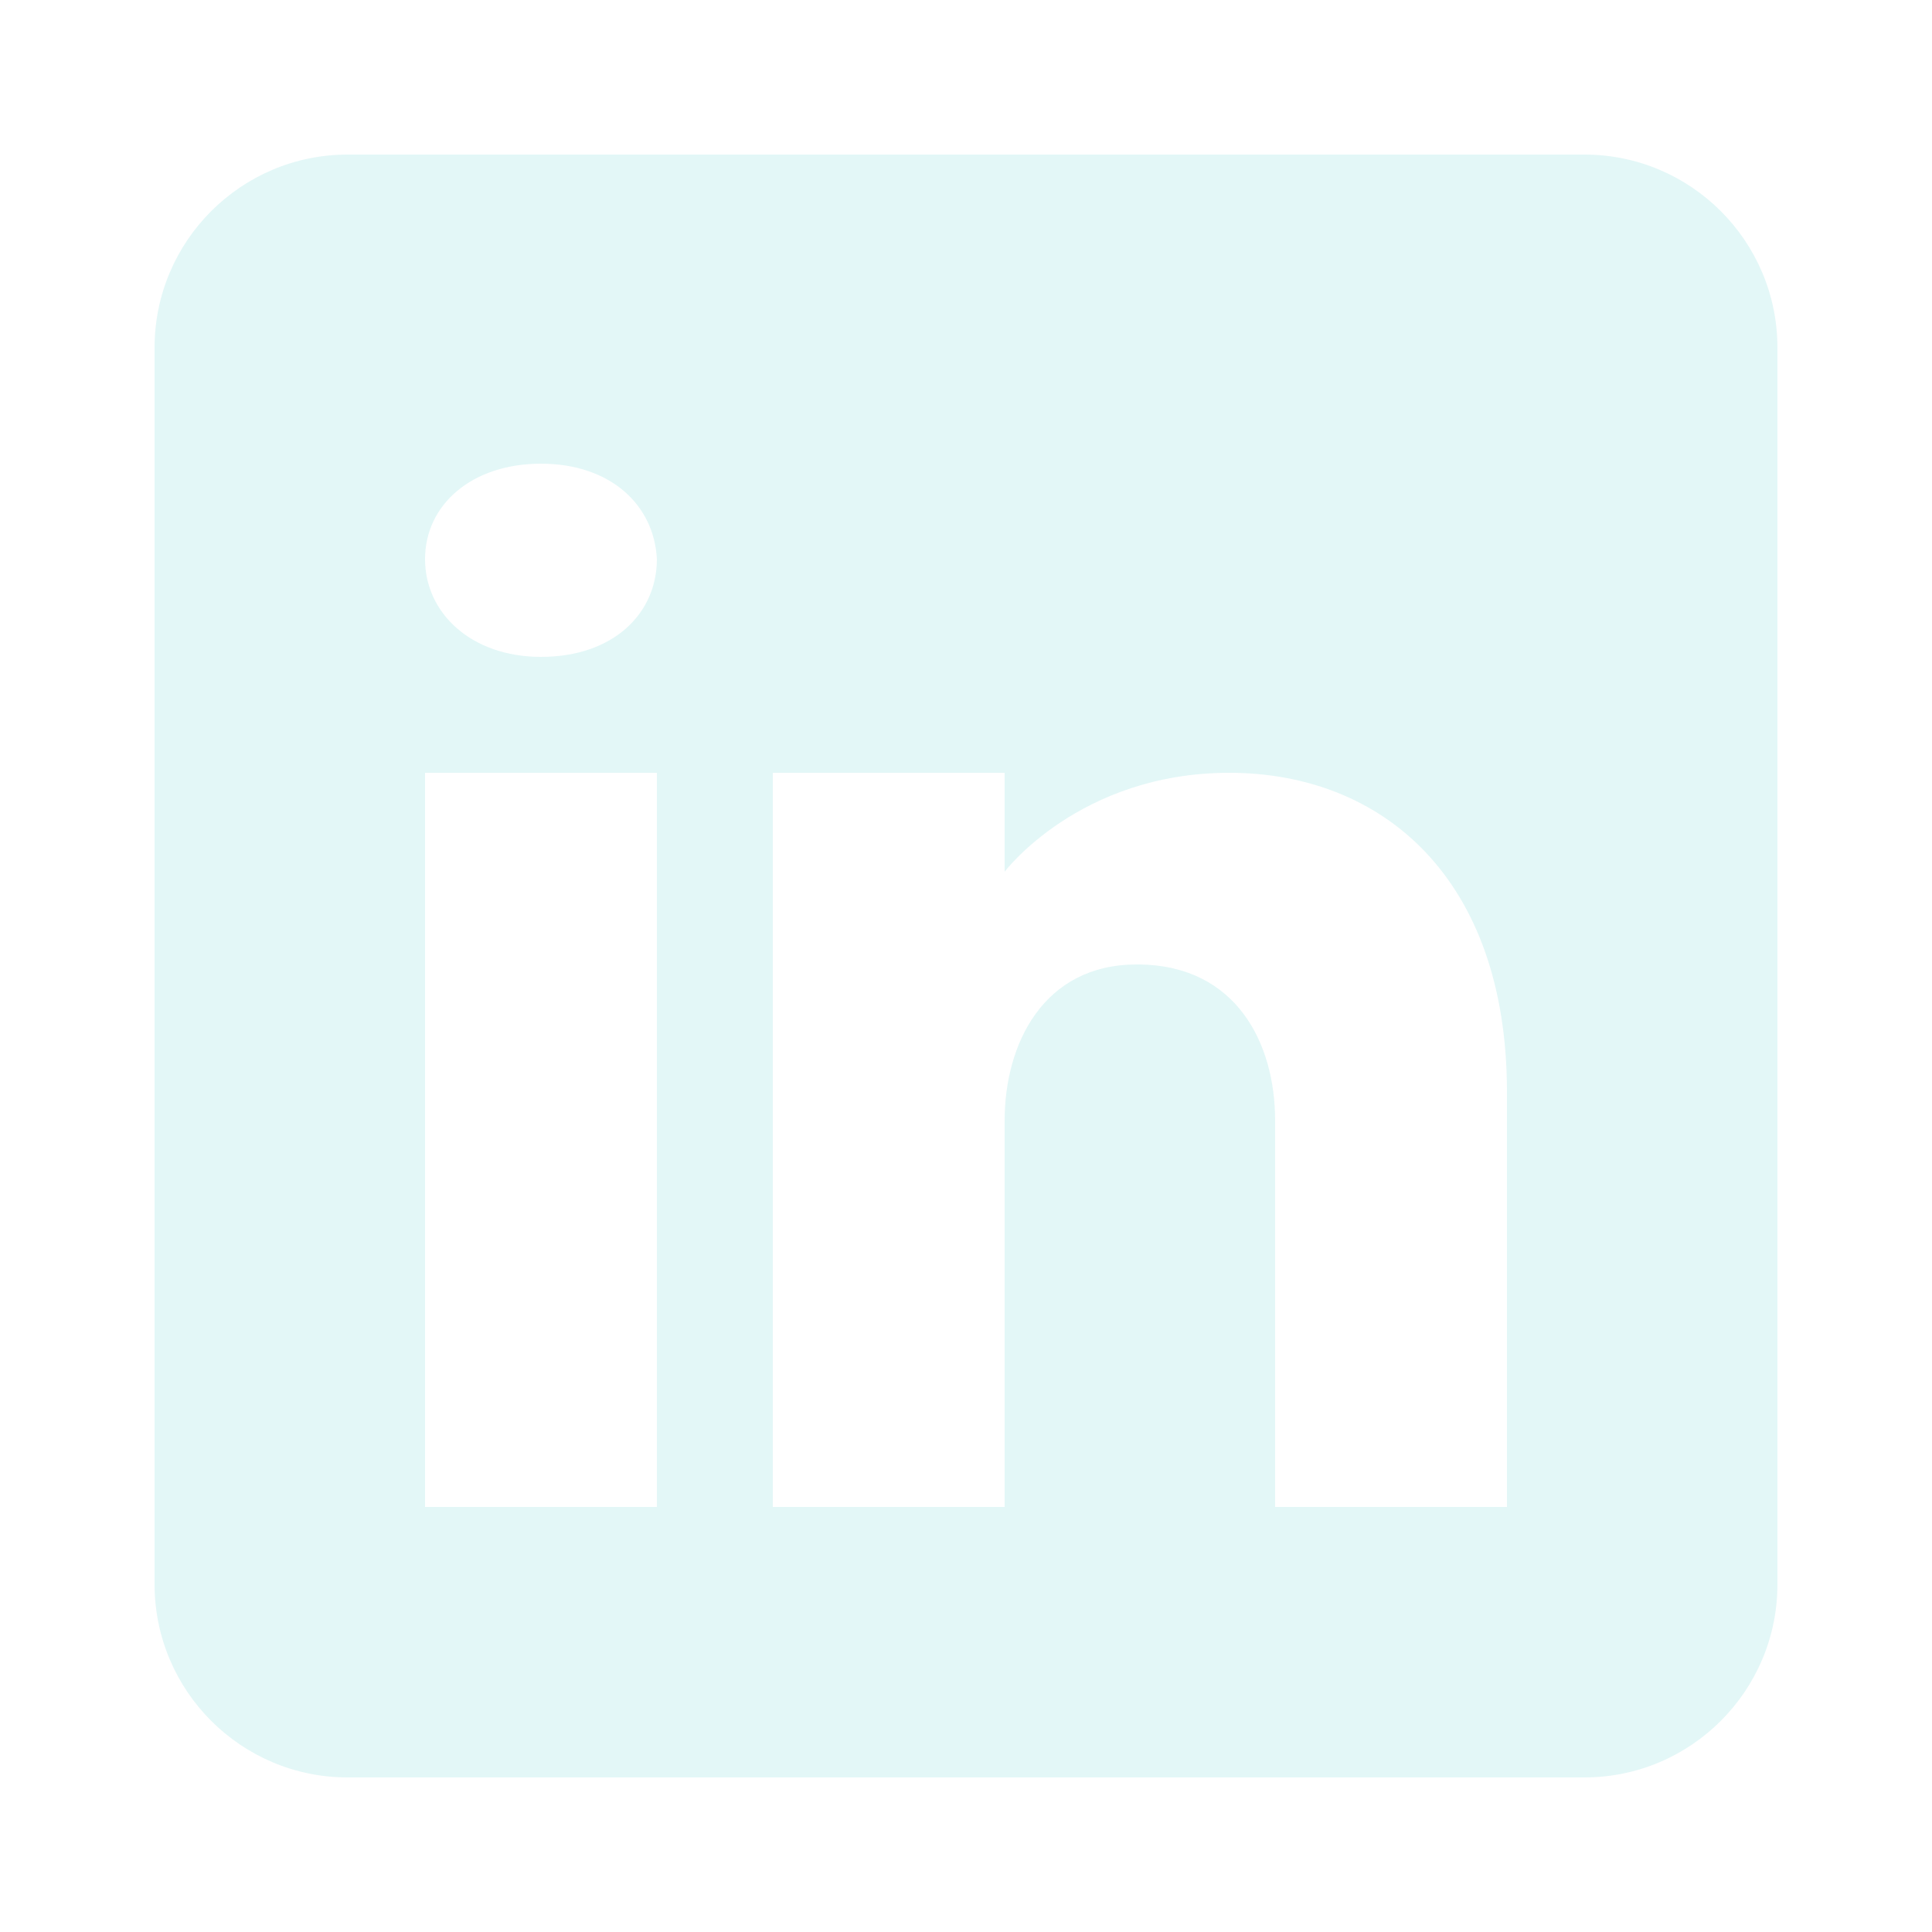
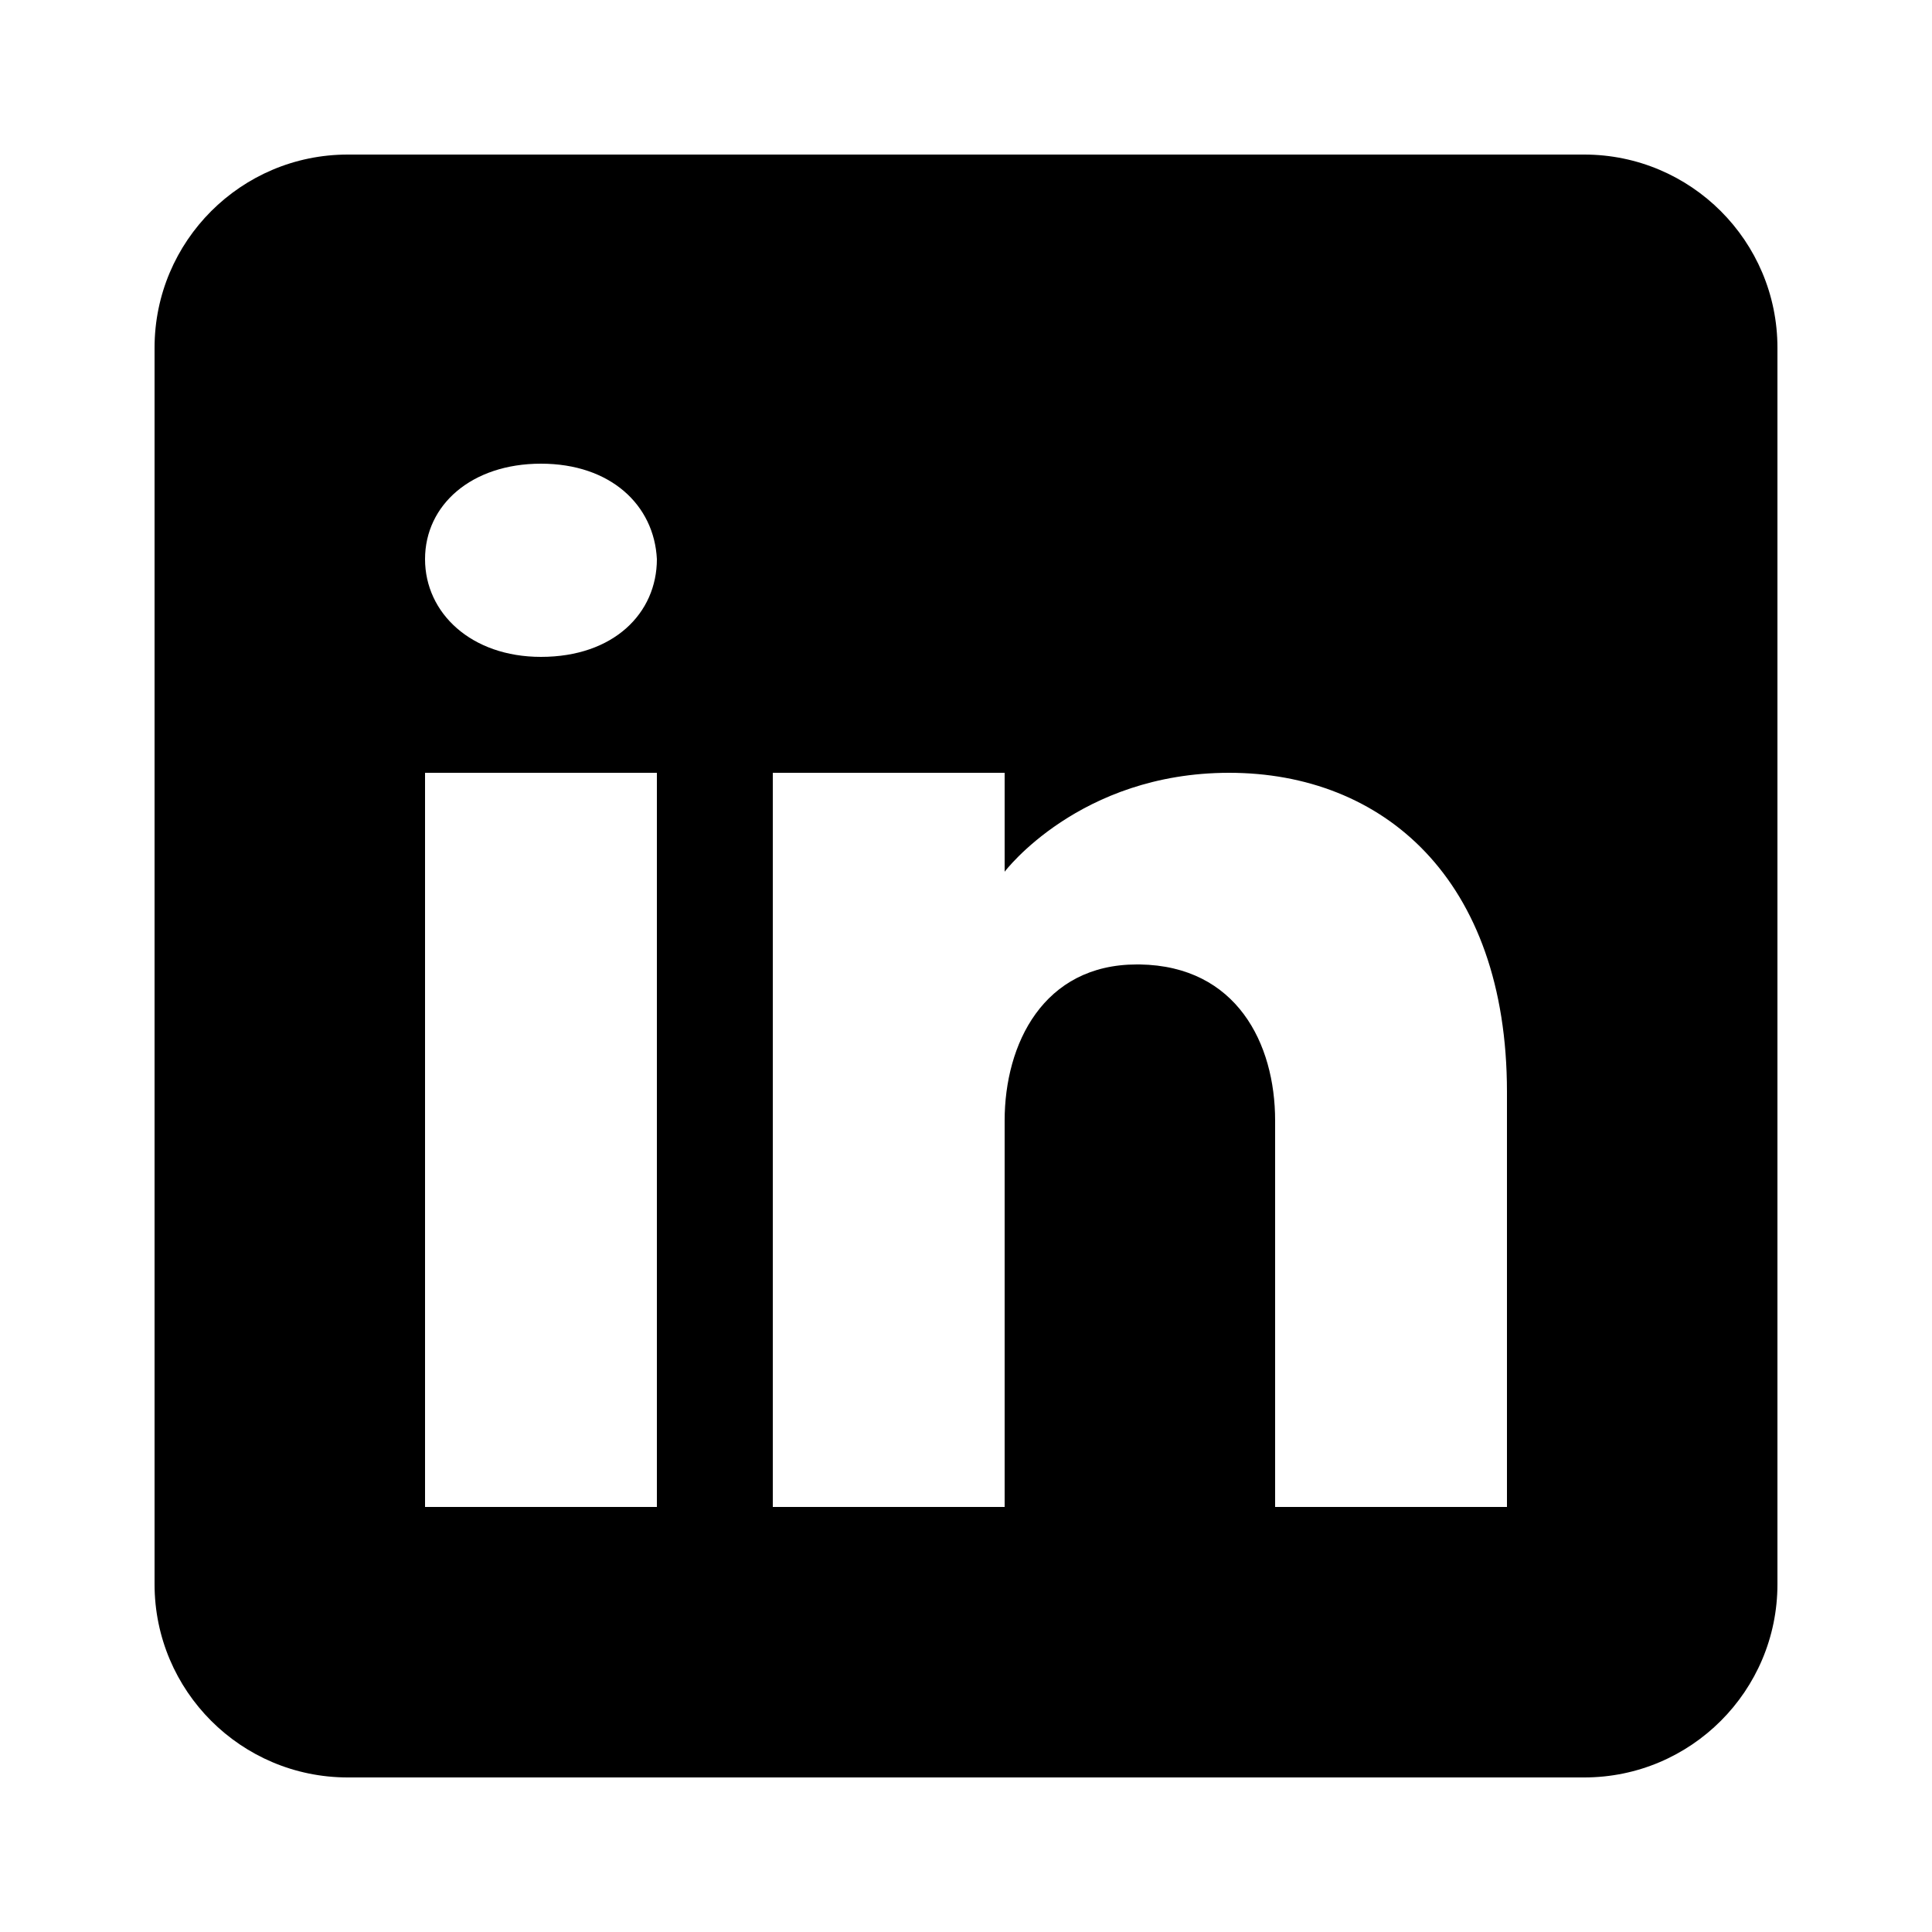
- <svg xmlns="http://www.w3.org/2000/svg" viewBox="0 0 50 50" width="50px" height="50px" fill="#e3f7f7" color="#e3f7f7">
+ <svg xmlns="http://www.w3.org/2000/svg" viewBox="0 0 50 50" width="50px" height="50px">
  <path d="M41,4H9C6.24,4,4,6.24,4,9v32c0,2.76,2.24,5,5,5h32c2.76,0,5-2.24,5-5V9C46,6.24,43.76,4,41,4z M17,20v19h-6V20H17z M11,14.47c0-1.4,1.2-2.47,3-2.47s2.93,1.07,3,2.47c0,1.4-1.12,2.53-3,2.53C12.2,17,11,15.87,11,14.47z M39,39h-6c0,0,0-9.26,0-10 c0-2-1-4-3.5-4.04h-0.08C27,24.96,26,27.02,26,29c0,0.91,0,10,0,10h-6V20h6v2.56c0,0,1.93-2.56,5.81-2.56 c3.97,0,7.19,2.73,7.19,8.26V39z" />
</svg>
